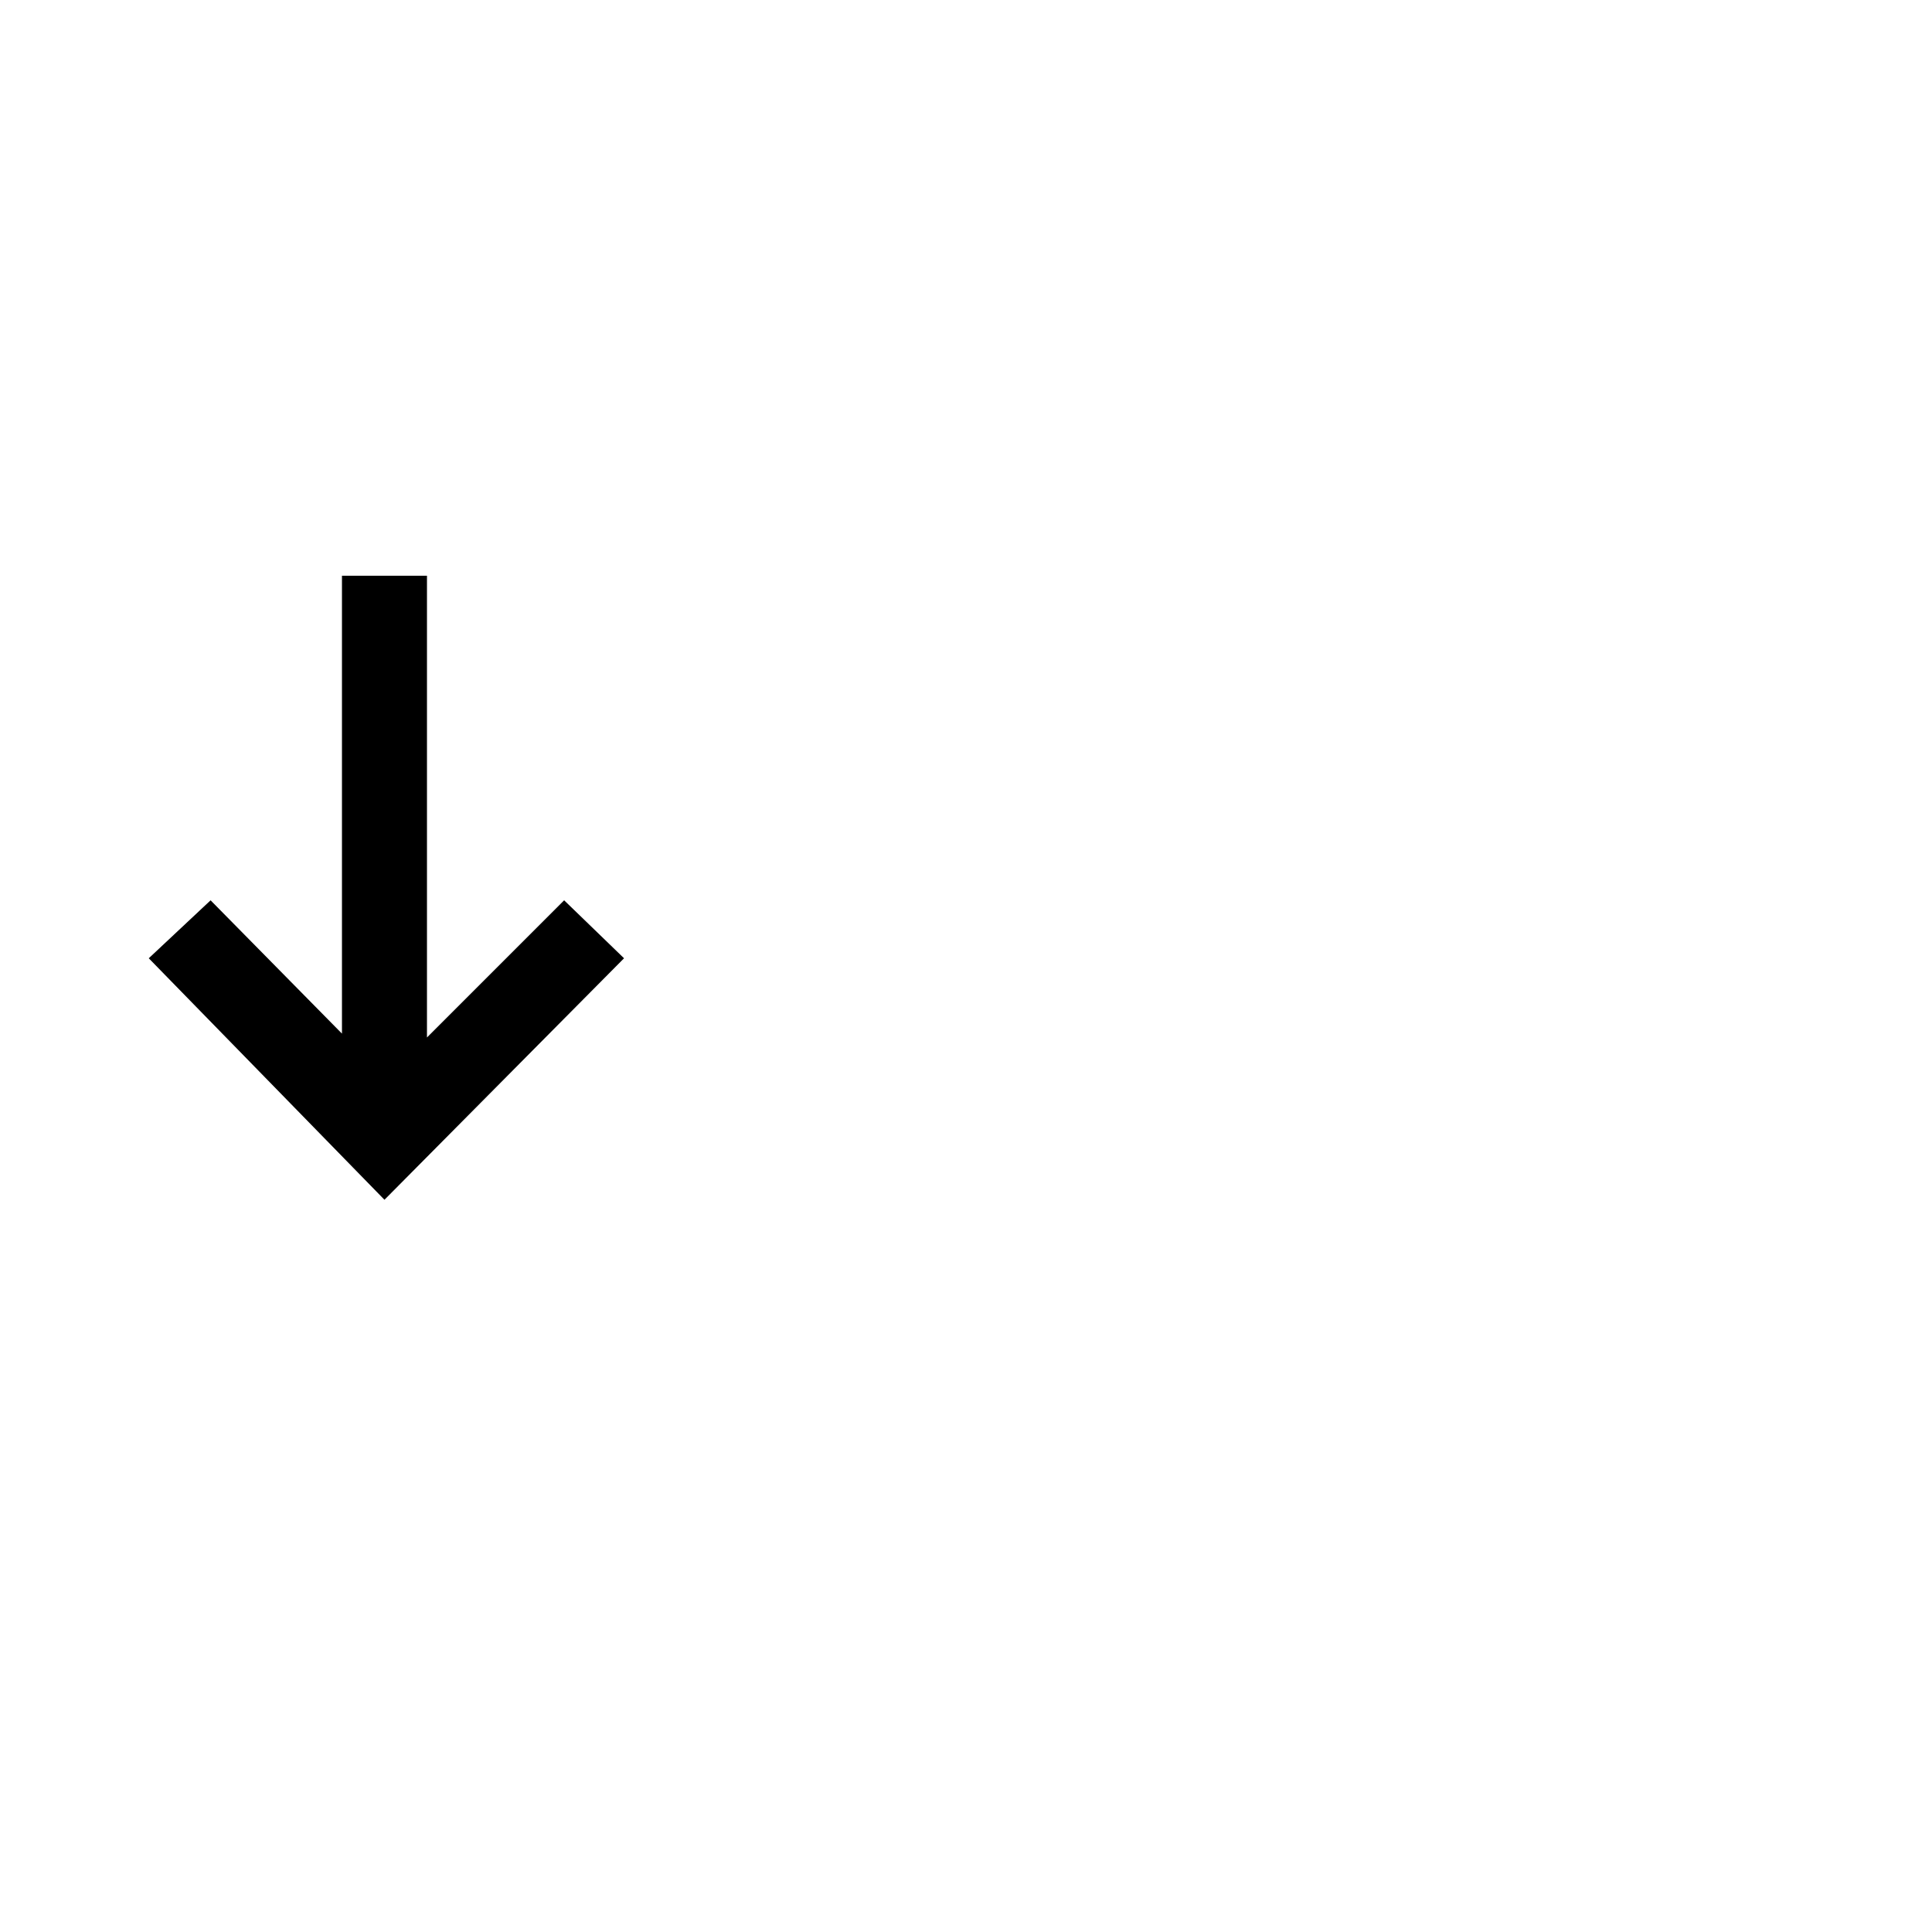
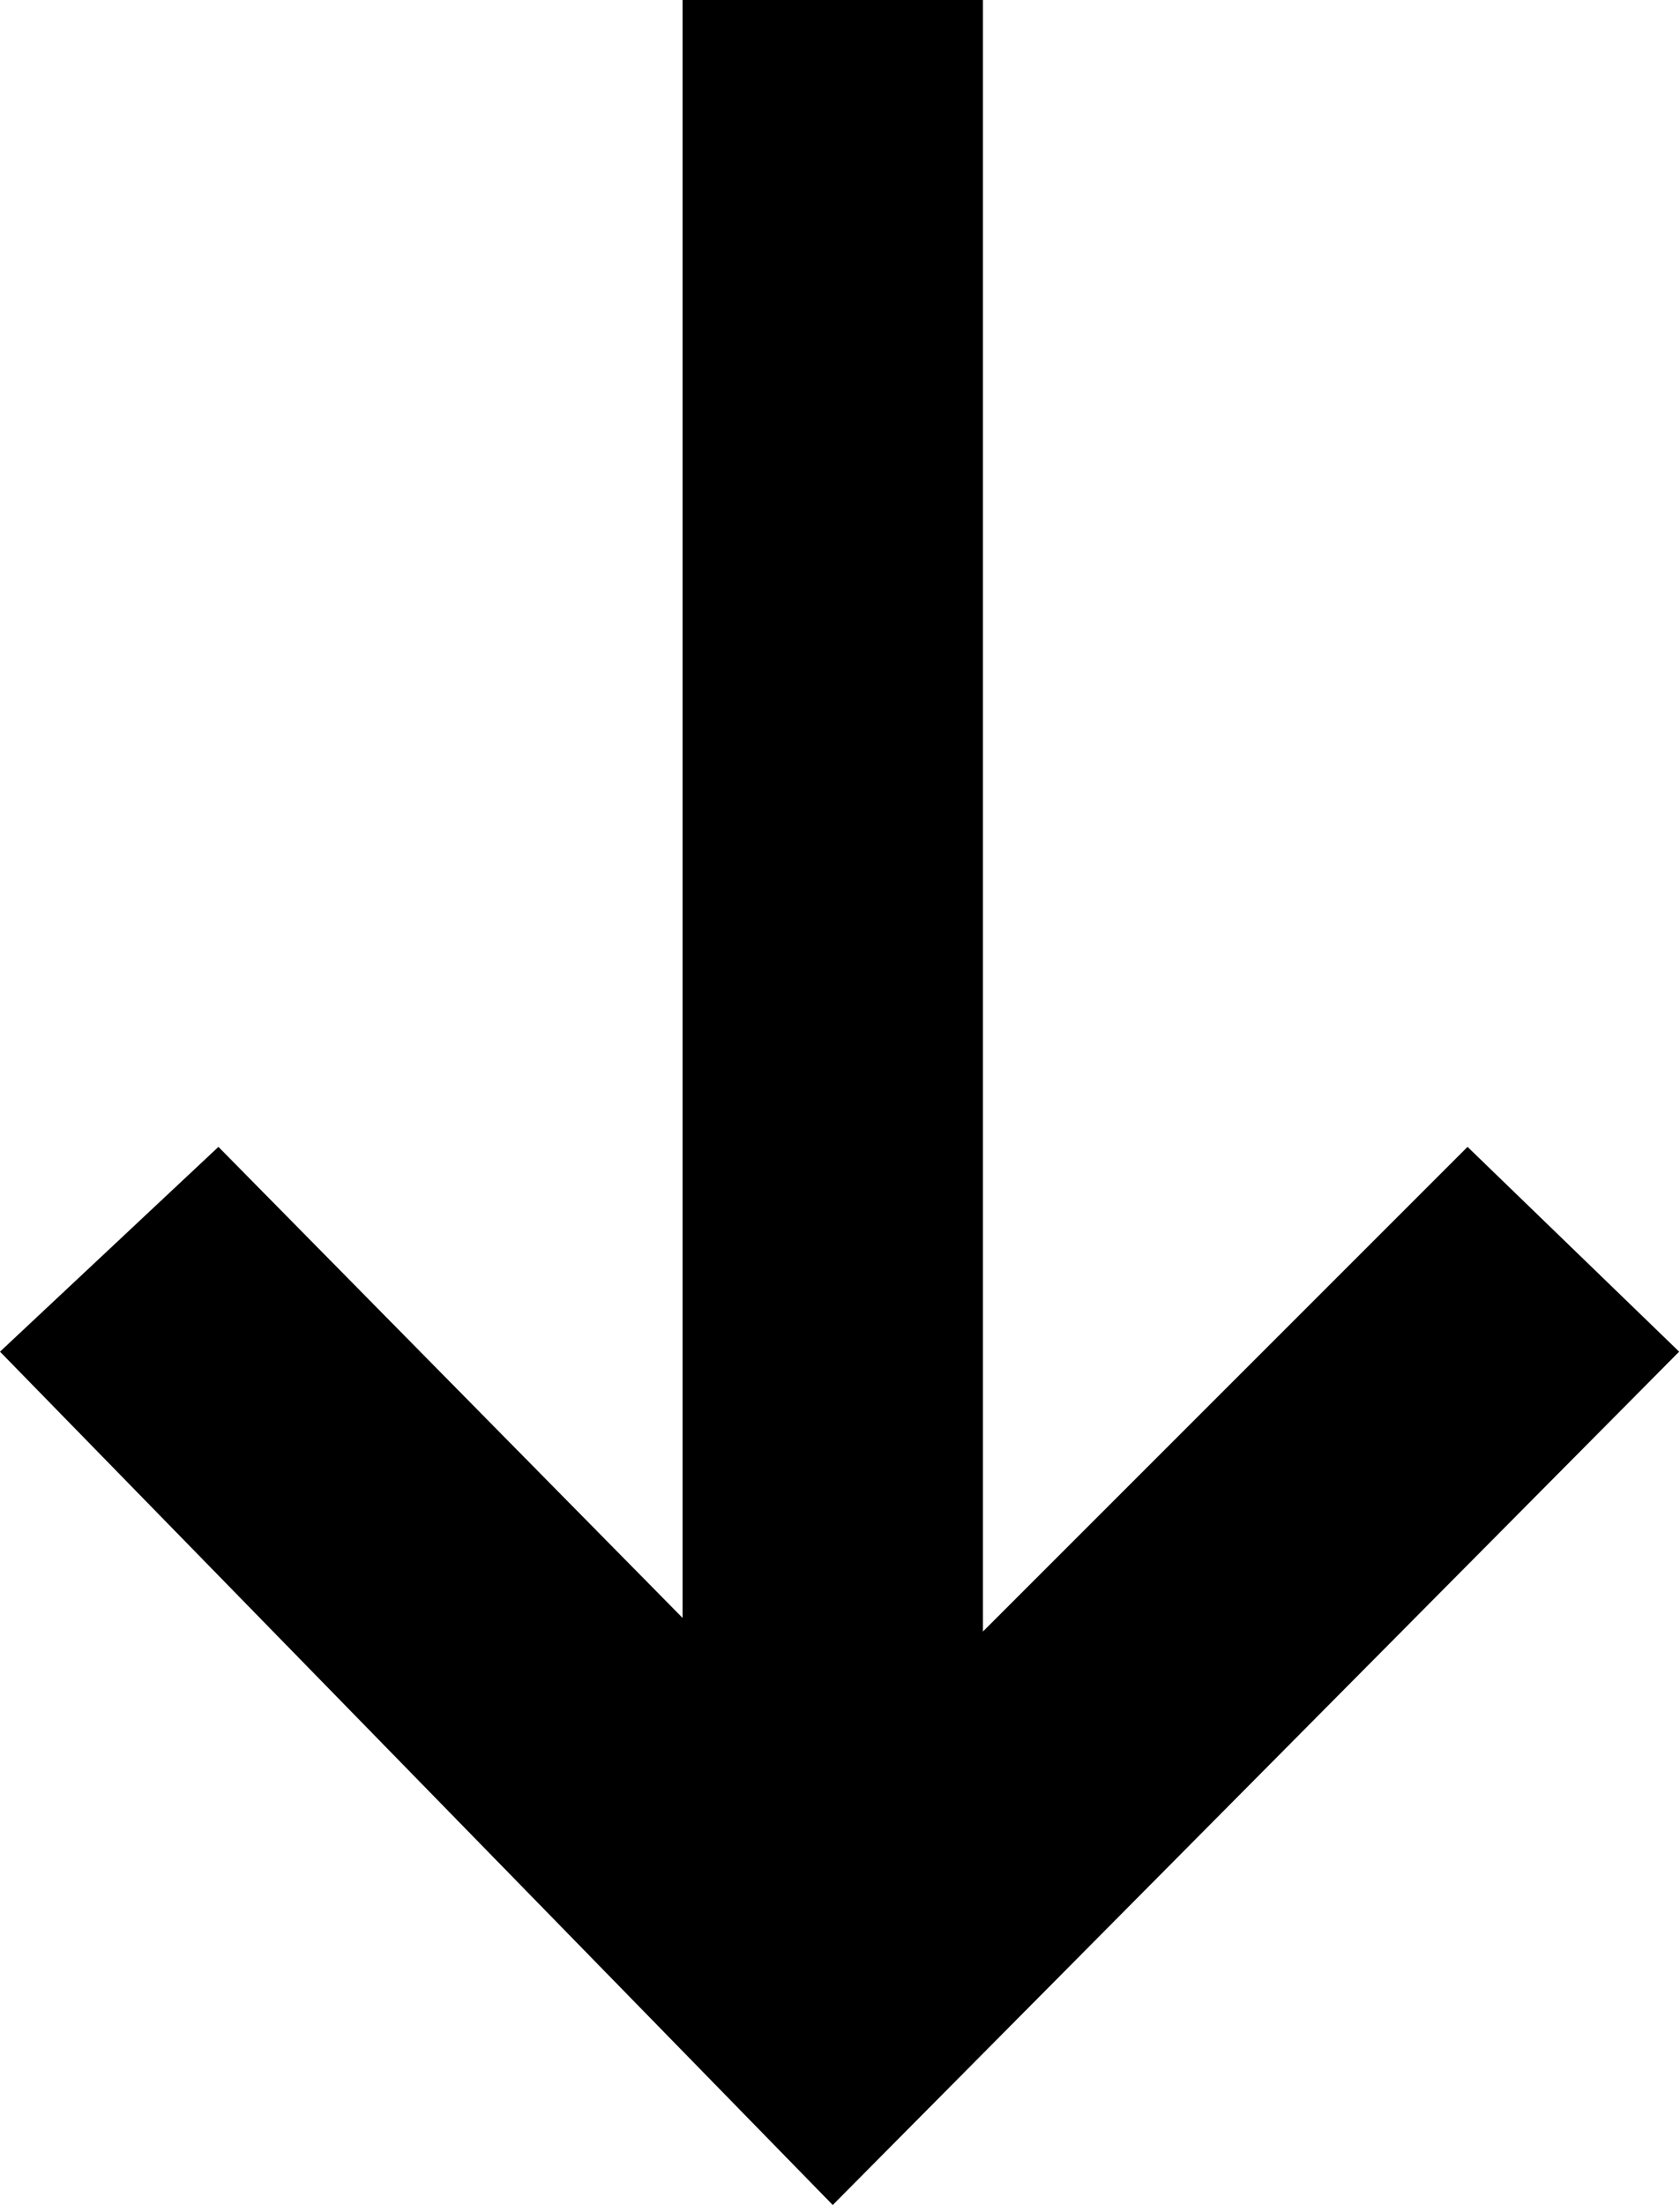
- <svg xmlns="http://www.w3.org/2000/svg" version="1.1" width="100" height="100" viewBox="0 -200 1000 1000" id="svg2">
+ <svg xmlns="http://www.w3.org/2000/svg" version="1.1" width="24.6" height="32.3" viewBox="0 -200 246 323" id="svg2">
  <defs id="defs10" />
-   <g transform="matrix(1,0,0,-1,0,800)" id="g4">
+   <g transform="matrix(1,0,0,-1,-77,502)" id="g4">
    <path d="M 221,702 V 463 l 71,71 31,-30 -124,-125 -122,125 32,30 68,-69 v 237 h 44 z" id="path6" style="fill:currentColor" />
  </g>
</svg>
